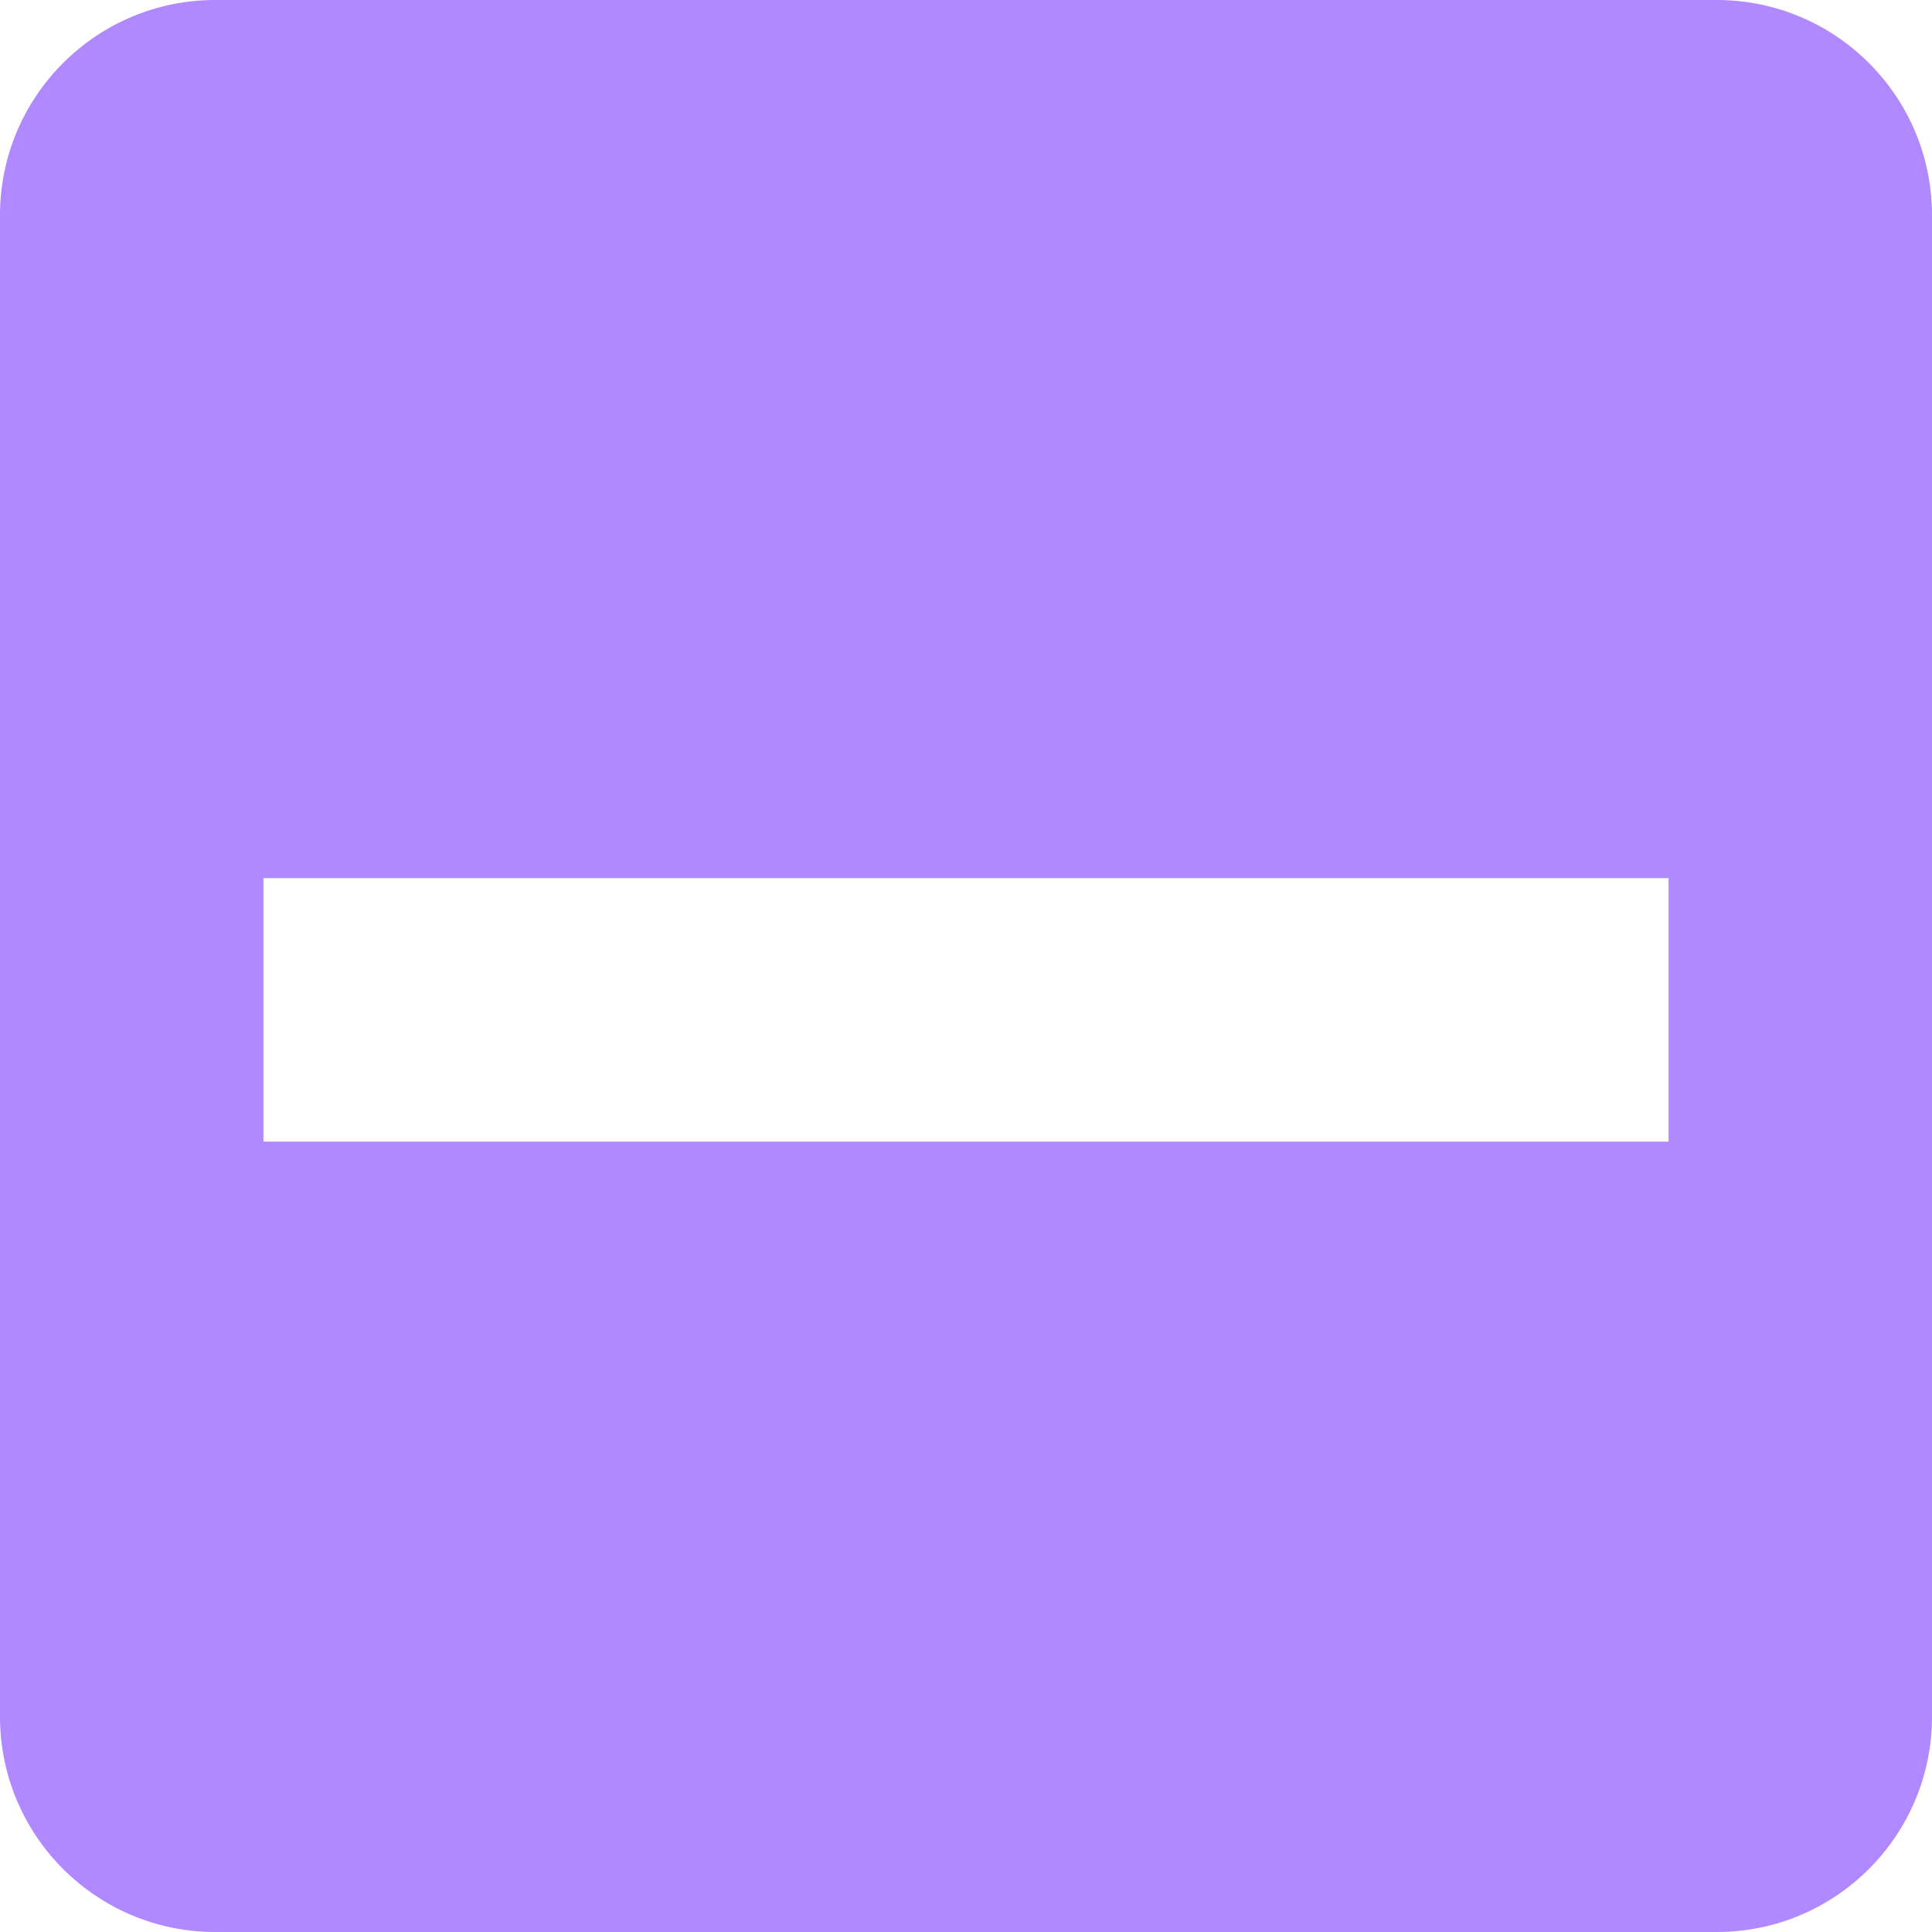
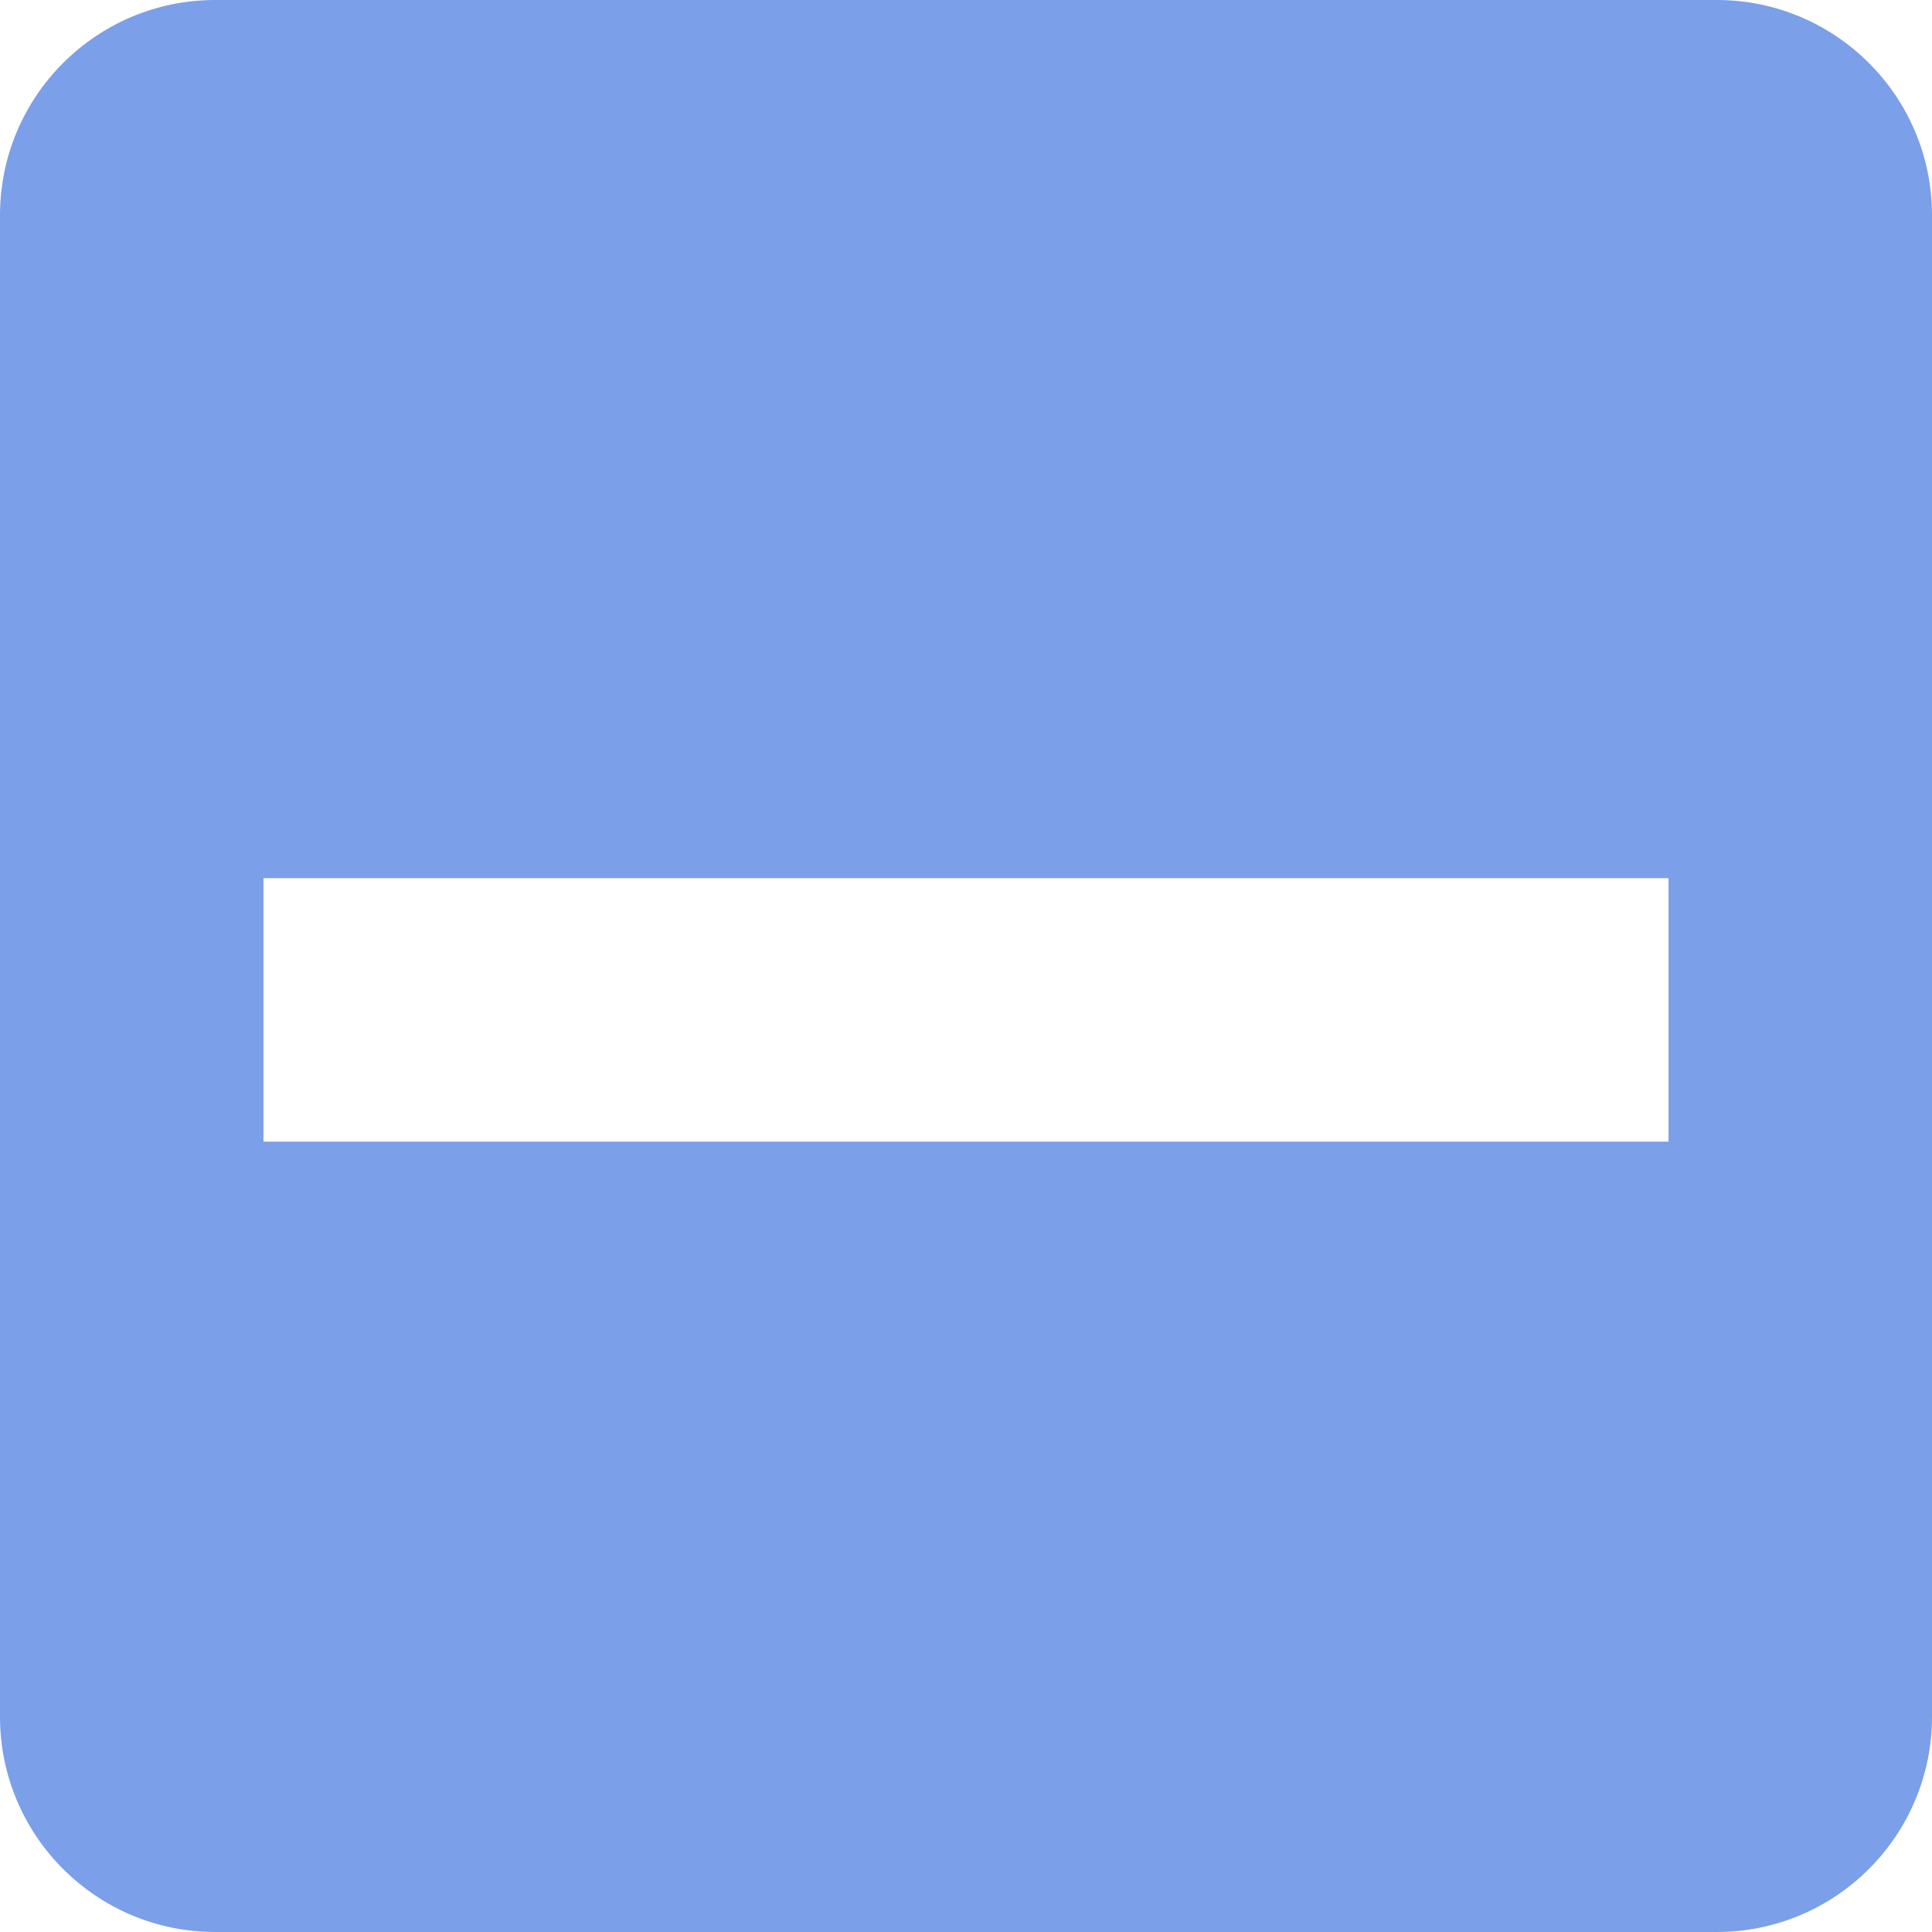
<svg xmlns="http://www.w3.org/2000/svg" width="22px" height="22px" viewBox="0 0 22 22" version="1.1">
  <g id="Page-1" stroke="none" stroke-width="1" fill="none" fill-rule="evenodd">
    <g id="ic-check-active" transform="translate(-1, -1)">
-       <g id="Group_8199" transform="translate(1, 1)" fill="#B088FF">
+       <g id="Group_8199" transform="translate(1, 1)" fill="#7b9fe8">
        <path d="M19.556,0 L2.444,0 C1.096,0.004 0.004,1.096 4.4408921e-16,2.444 L4.4408921e-16,19.556 C0.004,20.904 1.096,21.996 2.444,22 L19.556,22 C20.904,21.996 21.996,20.904 22,19.556 L22,2.444 C21.996,1.096 20.904,0.004 19.556,0 Z M3,10 L19,10 L19,13 L3,13 L3,10 Z" id="check_on_light" />
      </g>
      <polygon id="Rectangle_4538" points="0 0 24 0 24 24 0 24" />
    </g>
  </g>
</svg>
